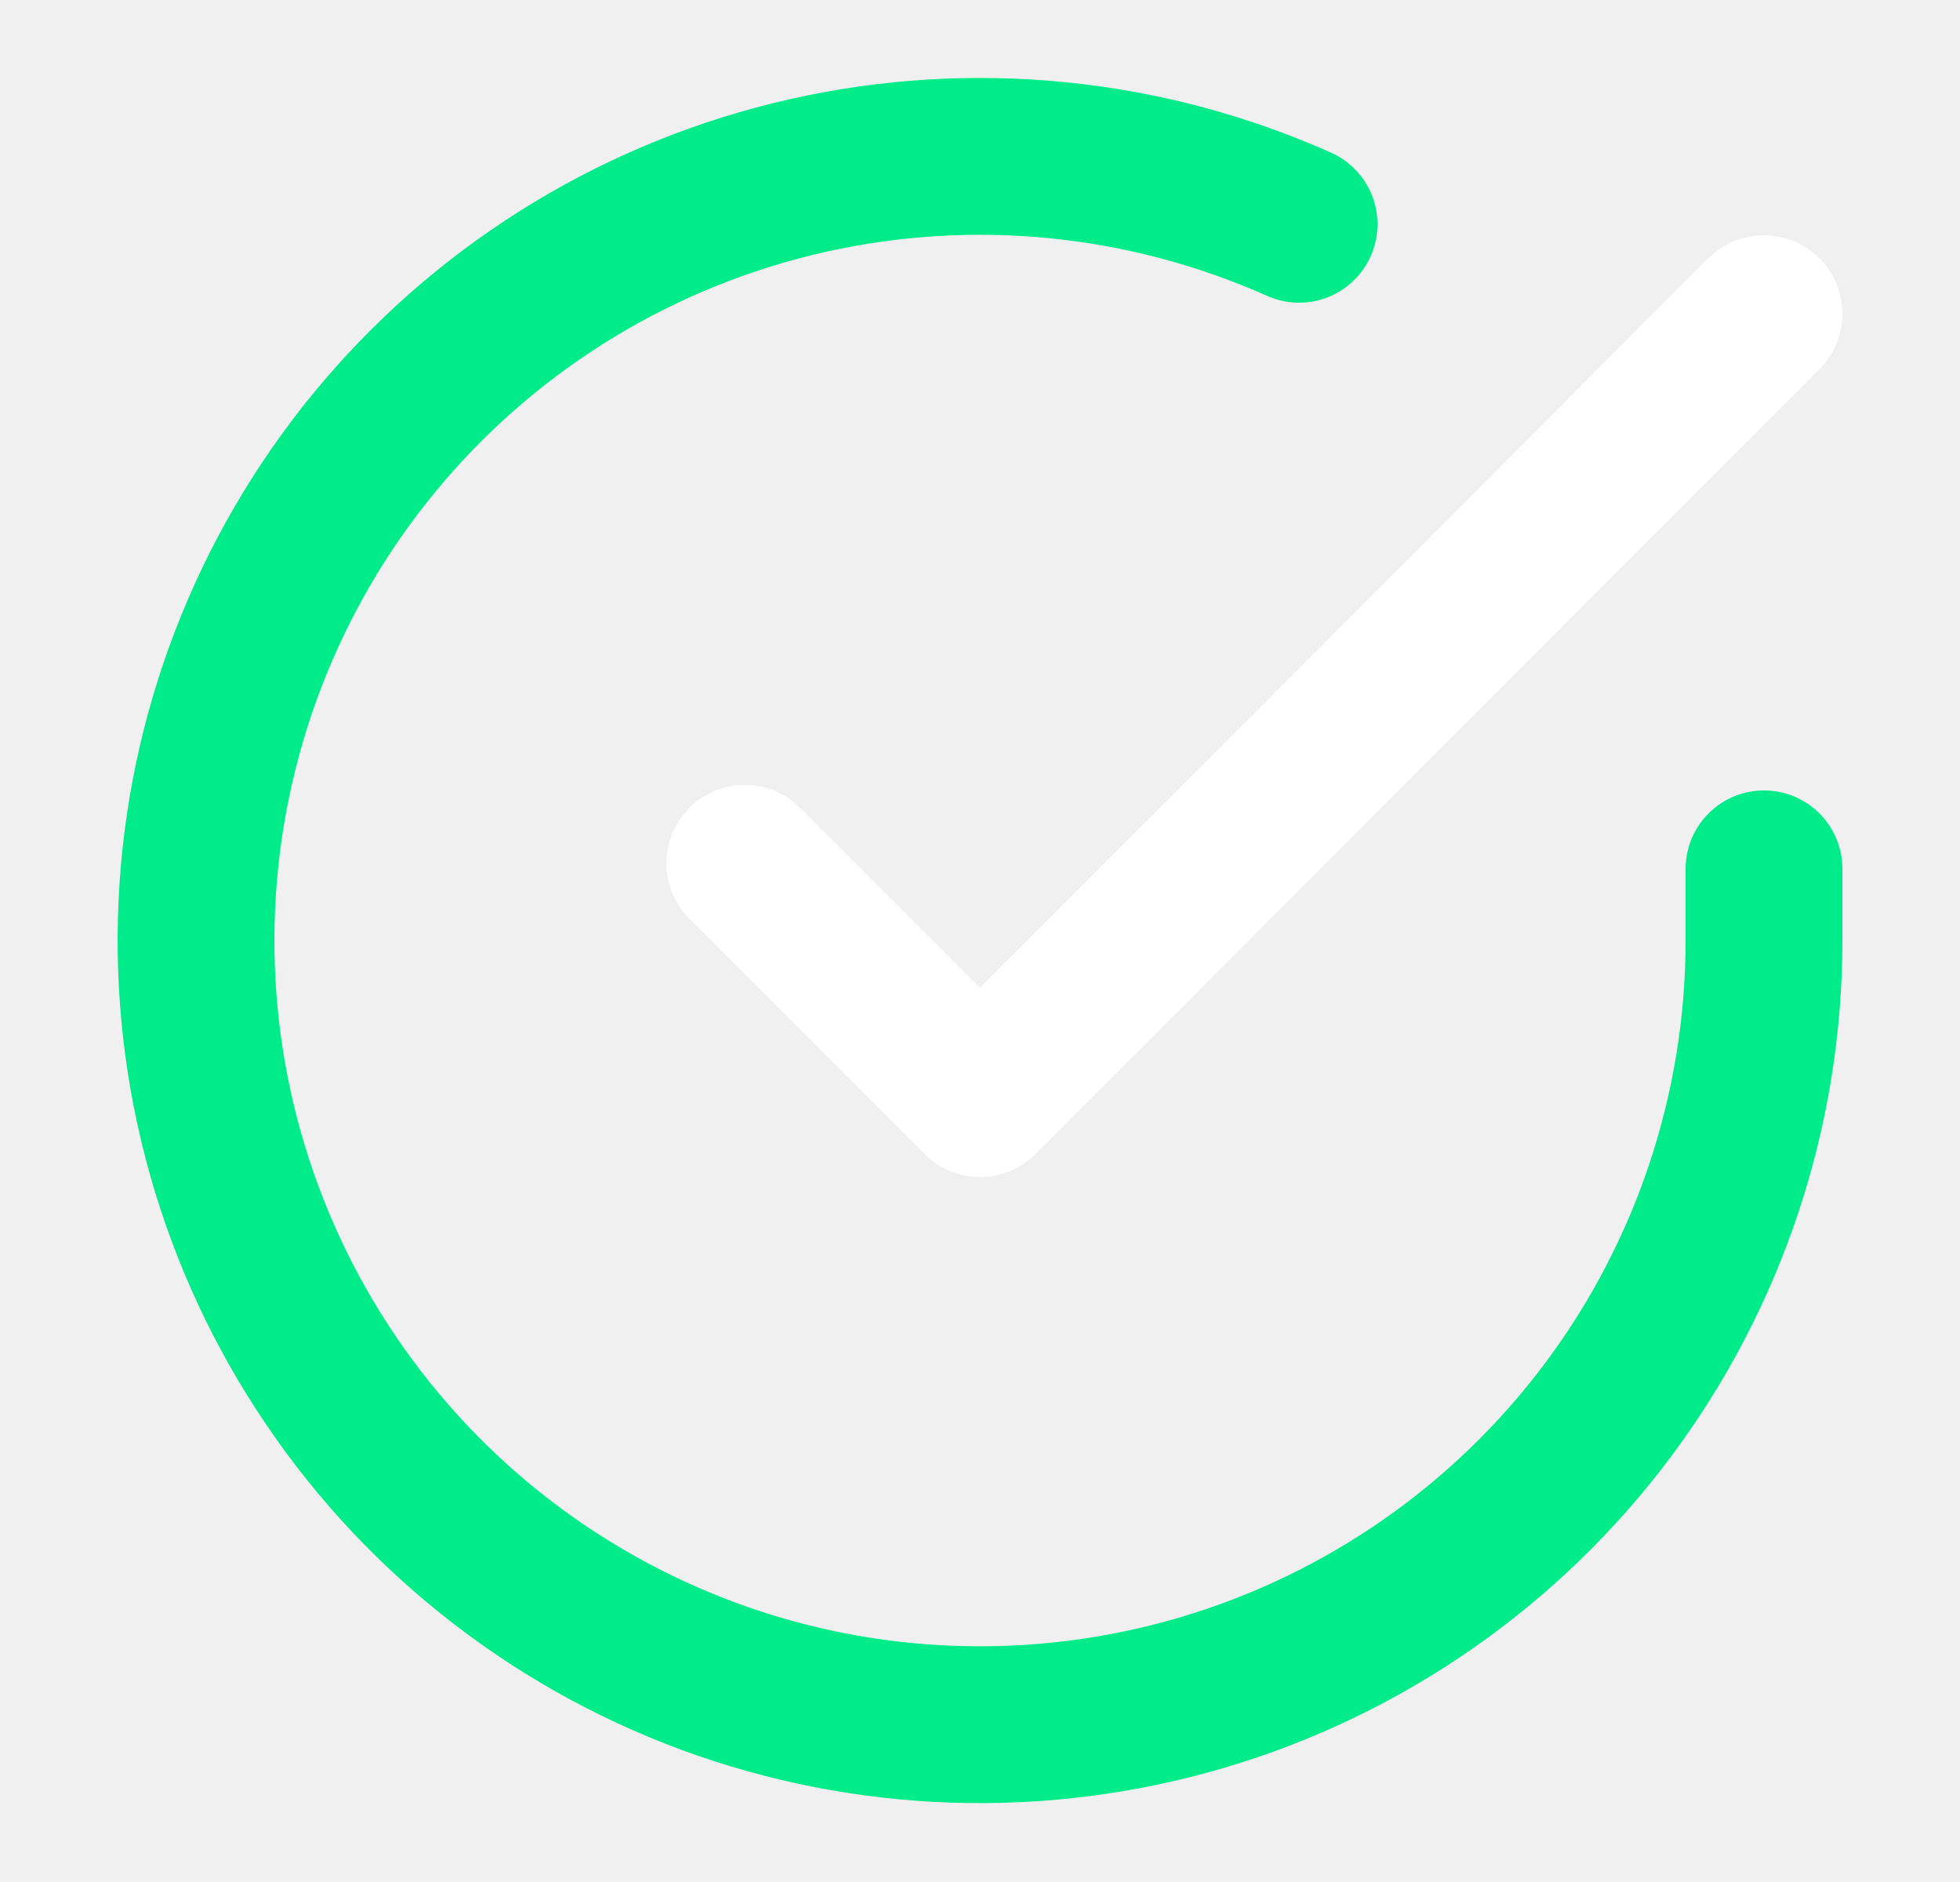
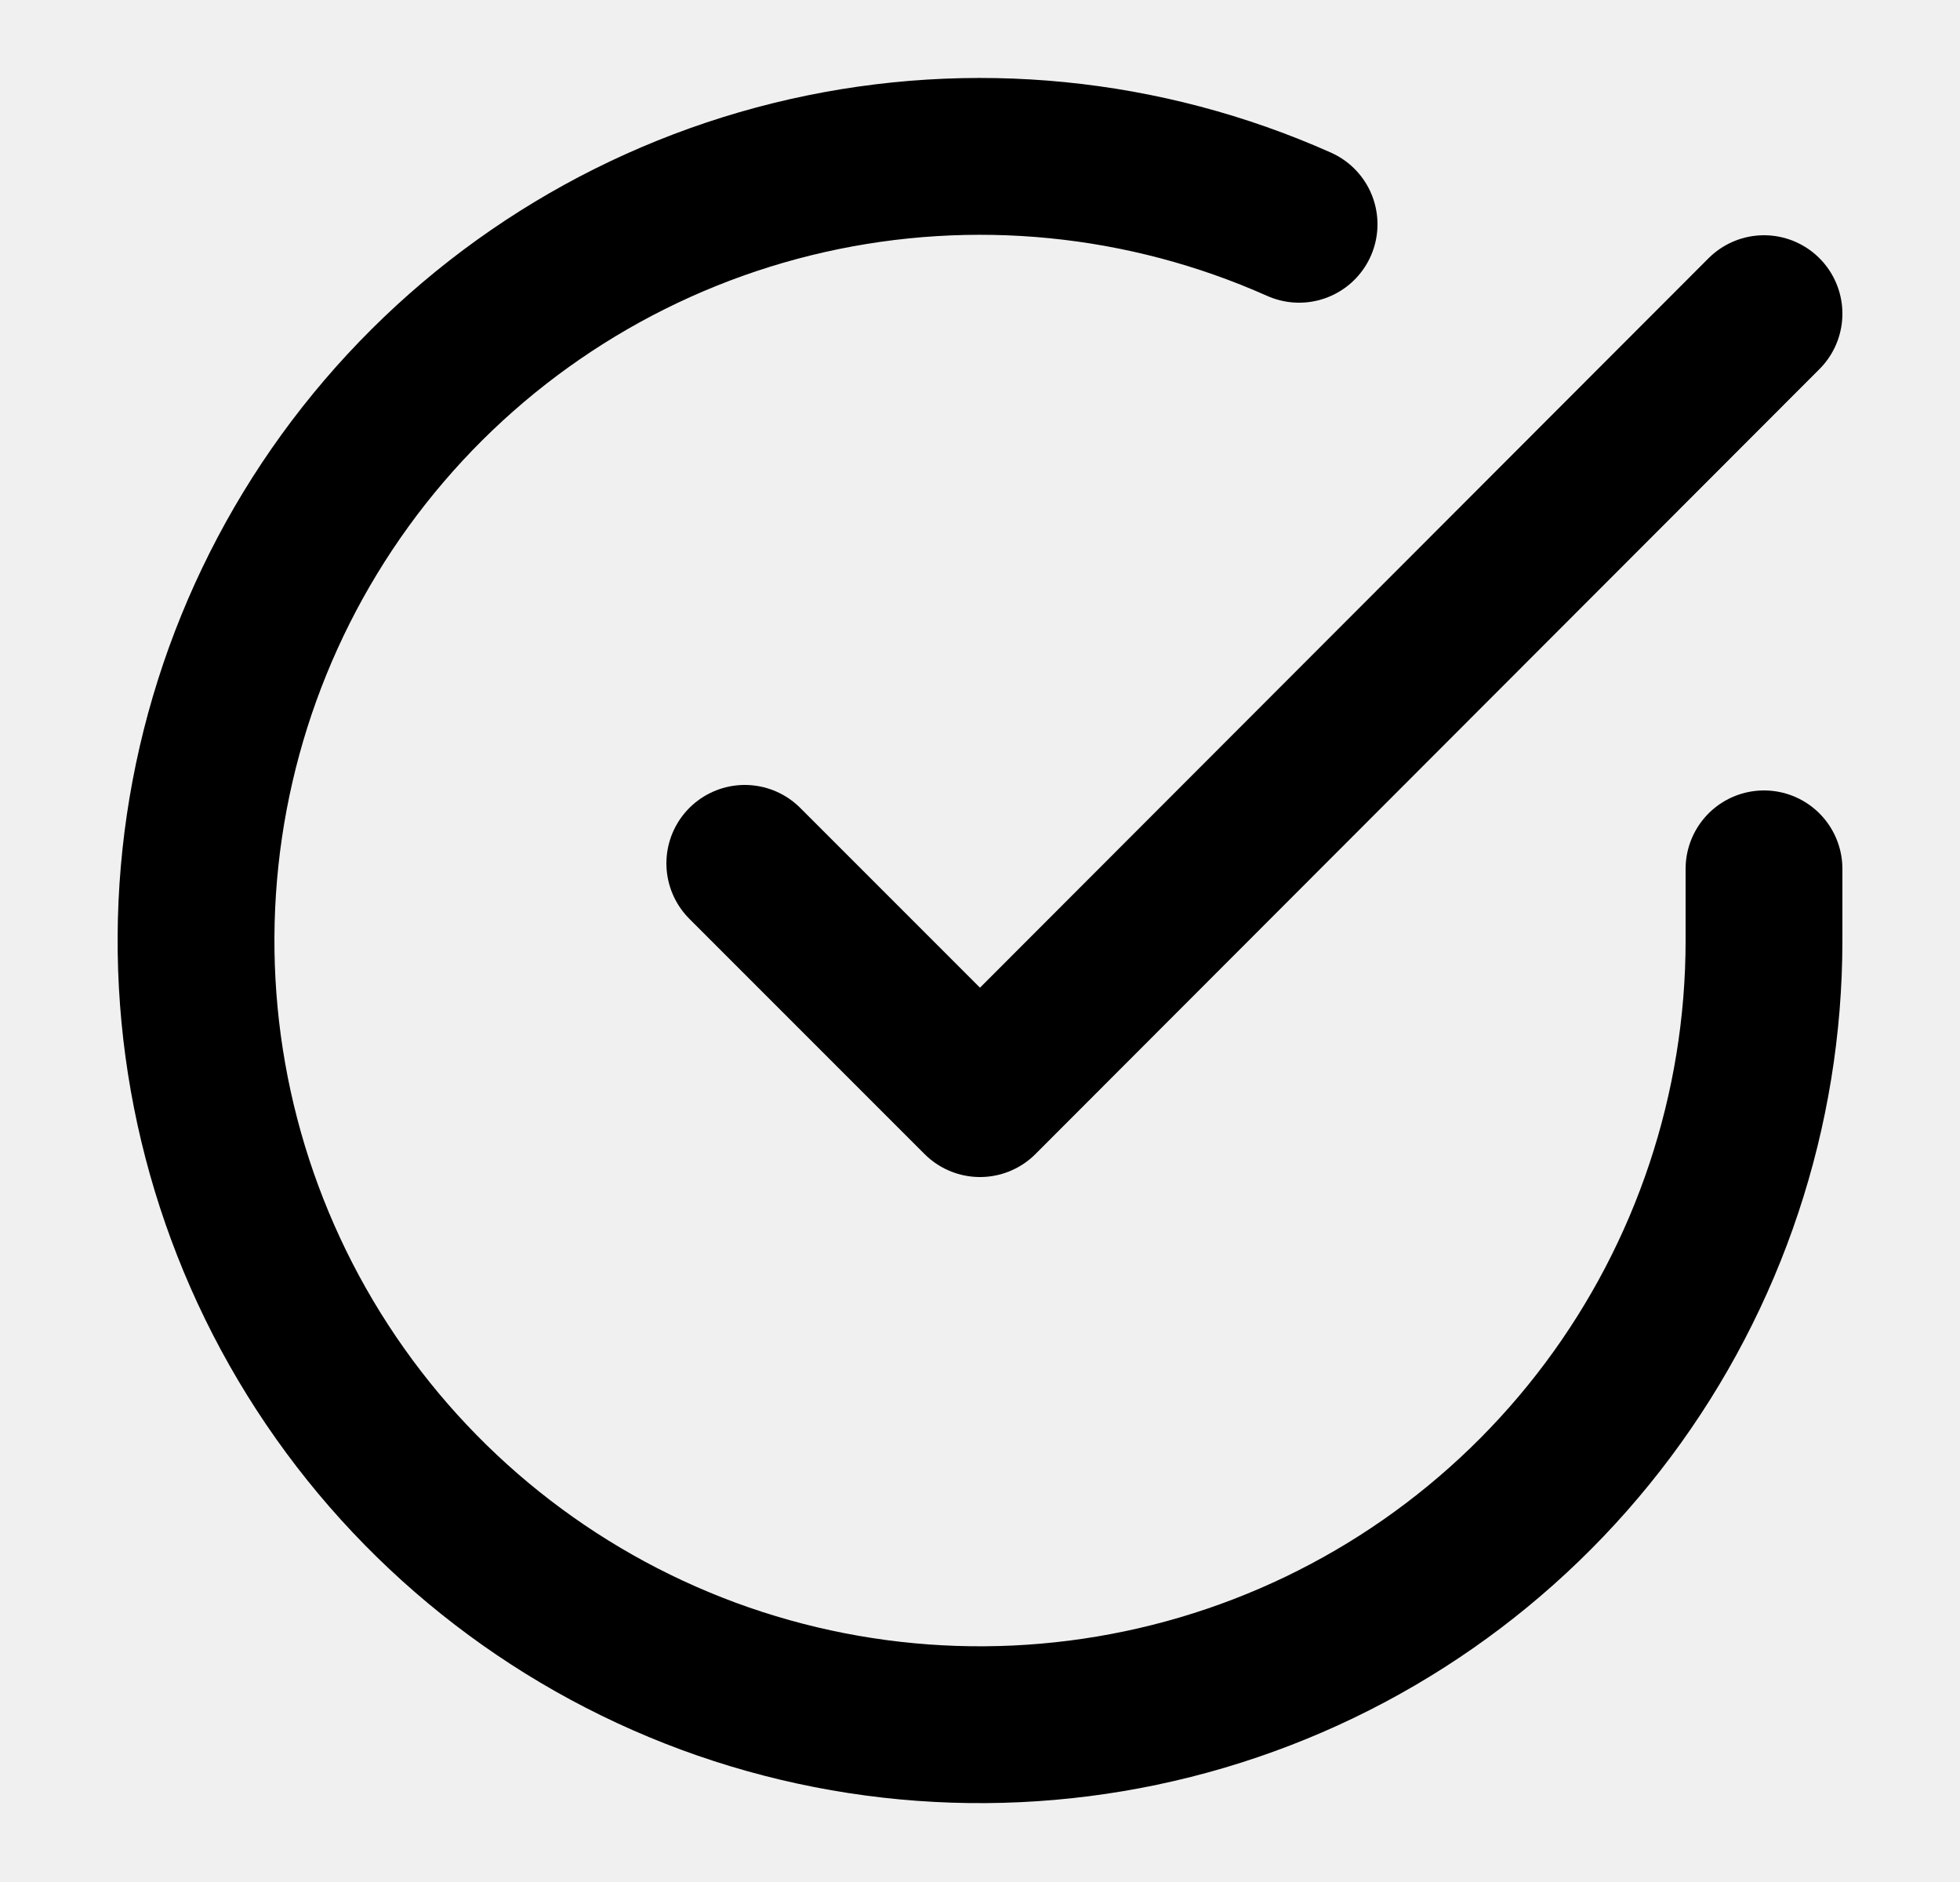
- <svg xmlns="http://www.w3.org/2000/svg" width="25" height="24" viewBox="0 0 25 24" fill="none">
-   <path d="M22.5 11.08V12C22.499 14.156 21.8 16.255 20.509 17.982C19.218 19.709 17.403 20.973 15.335 21.584C13.267 22.195 11.057 22.122 9.034 21.375C7.012 20.627 5.285 19.246 4.111 17.437C2.937 15.628 2.38 13.488 2.522 11.336C2.664 9.185 3.497 7.136 4.898 5.497C6.299 3.858 8.193 2.715 10.296 2.24C12.4 1.765 14.6 1.982 16.57 2.86" stroke="#00EC8B" stroke-width="2" stroke-linecap="round" stroke-linejoin="round" />
-   <path d="M22.5 4L12.5 14.01L9.5 11.01" stroke="white" stroke-width="2" stroke-linecap="round" stroke-linejoin="round" />
+ <svg xmlns="http://www.w3.org/2000/svg" width="25" height="24" viewBox="0 0 25 24" fill="none" stroke="currentColor">
+   <path d="M22.5 11.08V12C22.499 14.156 21.8 16.255 20.509 17.982C19.218 19.709 17.403 20.973 15.335 21.584C13.267 22.195 11.057 22.122 9.034 21.375C7.012 20.627 5.285 19.246 4.111 17.437C2.937 15.628 2.38 13.488 2.522 11.336C2.664 9.185 3.497 7.136 4.898 5.497C6.299 3.858 8.193 2.715 10.296 2.24C12.4 1.765 14.6 1.982 16.57 2.86" stroke-width="2" stroke-linecap="round" stroke-linejoin="round" />
+   <path d="M22.5 4L12.5 14.01L9.5 11.01" stroke-width="2" stroke-linecap="round" stroke-linejoin="round" />
</svg>
